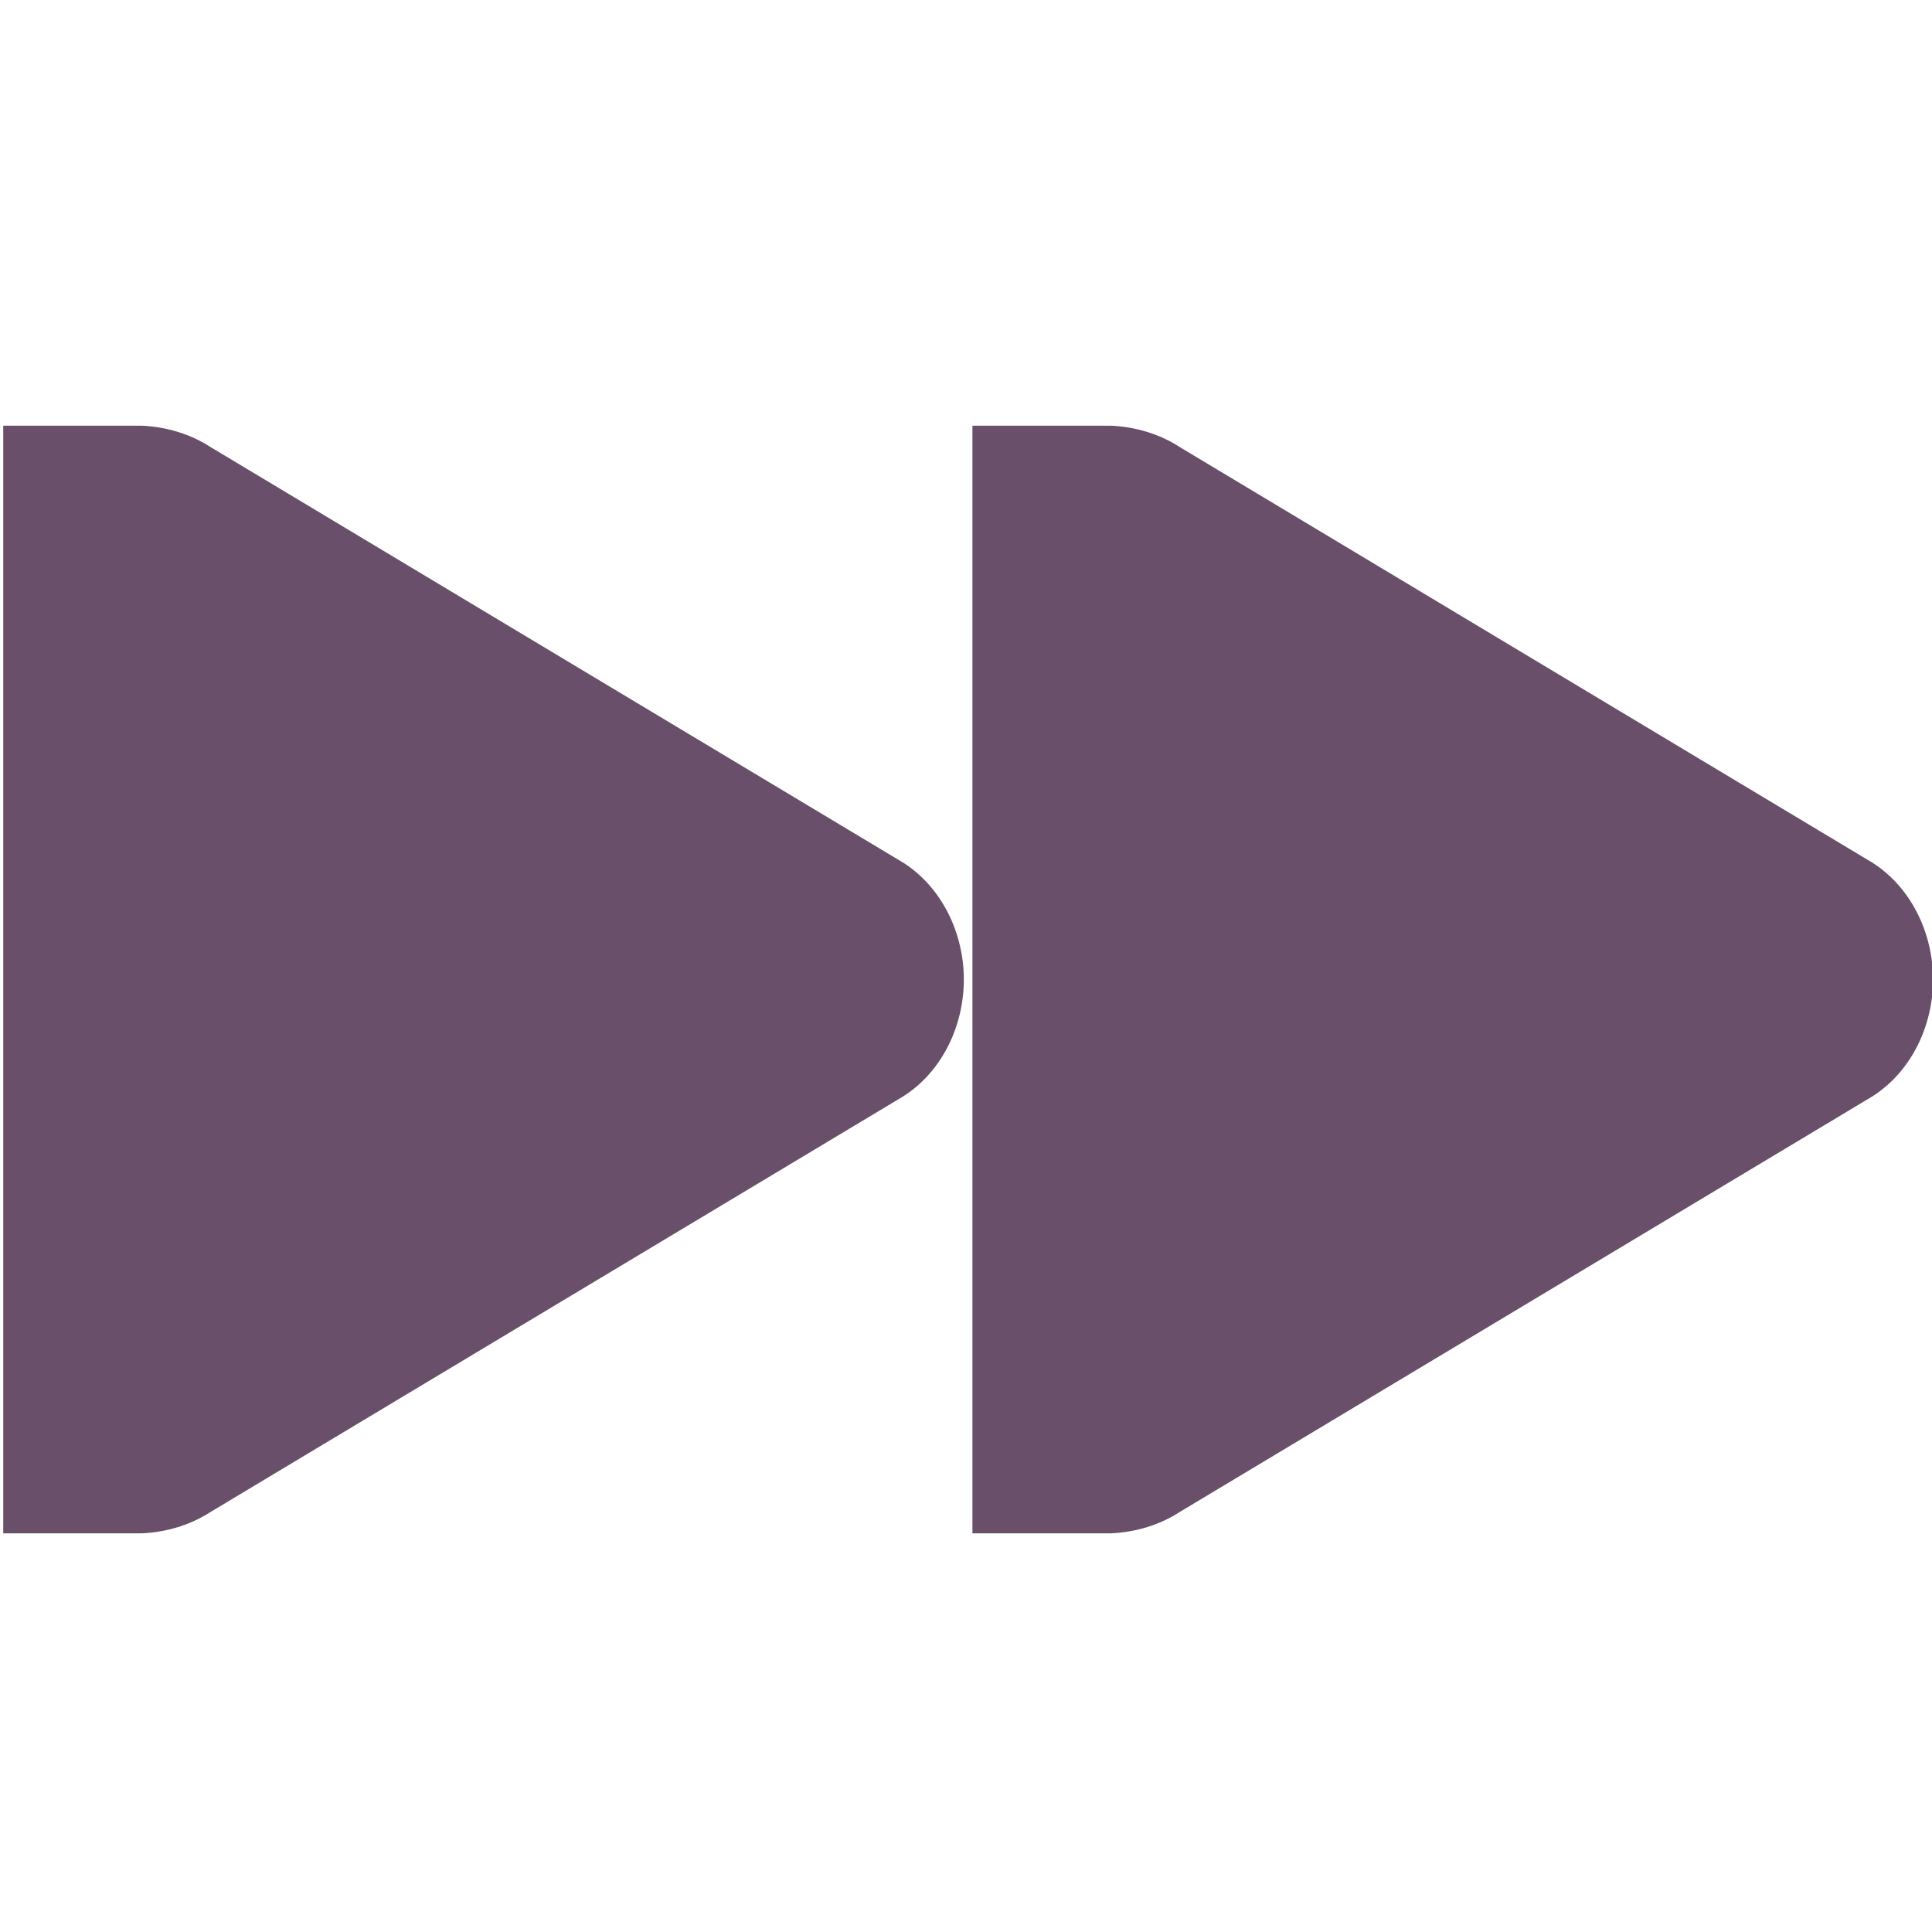
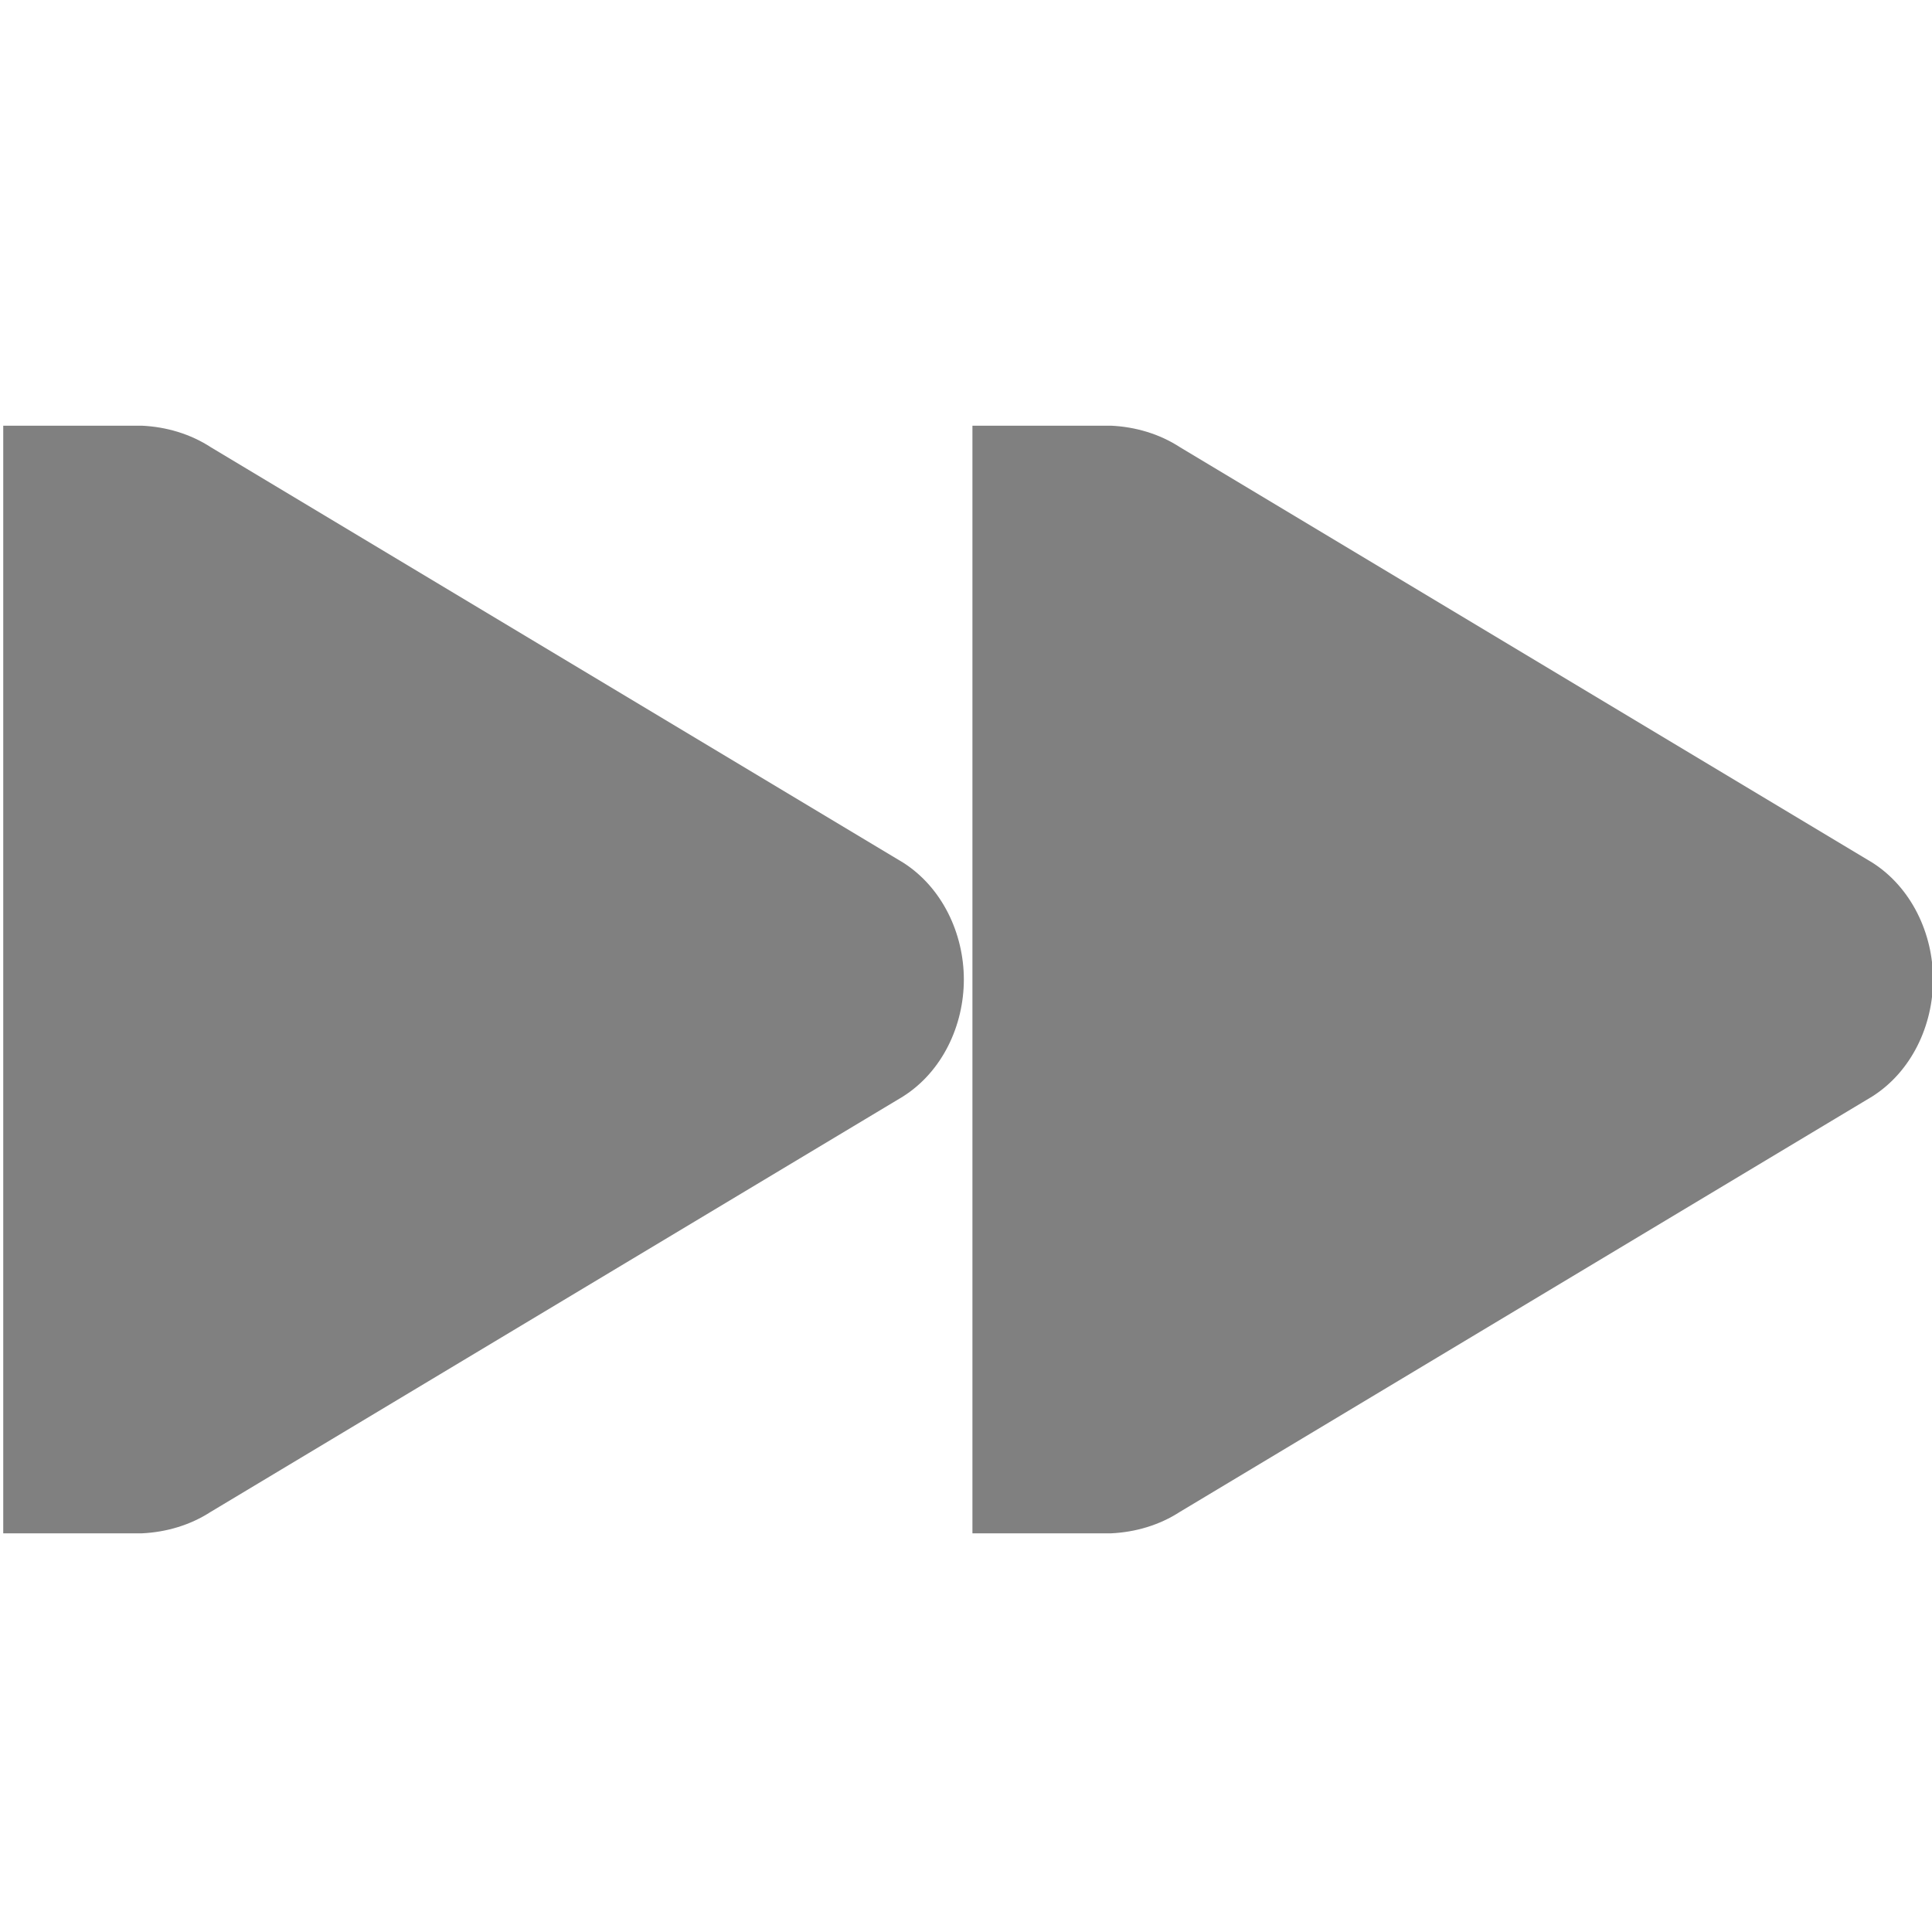
<svg xmlns="http://www.w3.org/2000/svg" width="256" height="256" id="svg2" version="1.1">
  <defs id="defs4" />
  <g id="layer1" transform="translate(0,-796.3622)">
-     <g id="g3033" transform="matrix(-18.34614,0,0,18.34614,275.6165,779.3834)" style="fill:#694f69;fill-opacity:1">
-       <g style="fill:#694f69;fill-opacity:1;display:inline" id="layer9-1" transform="translate(-60.0002,-606)" />
-       <g id="layer10-7" transform="translate(-60.0002,-606)" style="fill:#694f69;fill-opacity:1" />
-       <g id="layer11-4" transform="translate(-60.0002,-606)" style="fill:#694f69;fill-opacity:1" />
-       <g id="layer12-0" transform="translate(-60.0002,-606)" style="fill:#694f69;fill-opacity:1">
-         <g style="fill:#694f69;fill-opacity:1;display:inline" id="g3940" transform="translate(39.99995,119)">
-           <path style="font-size:medium;font-style:normal;font-variant:normal;font-weight:normal;font-stretch:normal;text-indent:0;text-align:start;text-decoration:none;line-height:normal;letter-spacing:normal;word-spacing:normal;text-transform:none;direction:ltr;block-progression:tb;writing-mode:lr-tb;text-anchor:start;color:#000000;fill:#694f69;fill-opacity:1;fill-rule:nonzero;stroke:none;stroke-width:2;marker:none;visibility:visible;display:inline;overflow:visible;enable-background:accumulate;font-family:Bitstream Vera Sans;-inkscape-font-specification:Bitstream Vera Sans" id="path3807-1-1-4-7-2" d="m 34,491 c -0.177,0.008 -0.351,0.059 -0.5,0.156 l -5,3 c -0.282,0.18 -0.438,0.512 -0.438,0.844 0,0.332 0.155,0.664 0.438,0.844 l 5,3 c 0.149,0.097 0.323,0.148 0.5,0.156 l 0.156,0 0.844,0 0,-8 -0.844,0 z" />
-           <path style="font-size:medium;font-style:normal;font-variant:normal;font-weight:normal;font-stretch:normal;text-indent:0;text-align:start;text-decoration:none;line-height:normal;letter-spacing:normal;word-spacing:normal;text-transform:none;direction:ltr;block-progression:tb;writing-mode:lr-tb;text-anchor:start;color:#000000;fill:#694f69;fill-opacity:1;fill-rule:nonzero;stroke:none;stroke-width:2;marker:none;visibility:visible;display:inline;overflow:visible;enable-background:accumulate;font-family:Bitstream Vera Sans;-inkscape-font-specification:Bitstream Vera Sans" id="path3807-1-1-4-7-2-0" d="m 27,491 c -0.177,0.008 -0.351,0.059 -0.5,0.156 l -5,3 c -0.282,0.18 -0.438,0.512 -0.438,0.844 0,0.332 0.155,0.664 0.438,0.844 l 5,3 c 0.149,0.097 0.323,0.148 0.5,0.156 l 0.156,0 0.844,0 0,-8 -0.844,0 z" />
+     <g id="g3033" transform="matrix(-18.34614,0,0,18.34614,275.6165,779.3834)" style="fill:#808080;fill-opacity:1">
+       <g style="fill:#808080;fill-opacity:1;display:inline" id="layer9-1" transform="translate(-60.0002,-606)" />
+       <g id="layer10-7" transform="translate(-60.0002,-606)" style="fill:#808080;fill-opacity:1" />
+       <g id="layer11-4" transform="translate(-60.0002,-606)" style="fill:#808080;fill-opacity:1" />
+       <g id="layer12-0" transform="translate(-60.0002,-606)" style="fill:#808080;fill-opacity:1">
+         <g style="fill:#808080;fill-opacity:1;display:inline" id="g3940" transform="translate(39.99995,119)">
+           <path style="font-size:medium;font-style:normal;font-variant:normal;font-weight:normal;font-stretch:normal;text-indent:0;text-align:start;text-decoration:none;line-height:normal;letter-spacing:normal;word-spacing:normal;text-transform:none;direction:ltr;block-progression:tb;writing-mode:lr-tb;text-anchor:start;color:#000000;fill:#808080;fill-opacity:1;fill-rule:nonzero;stroke:none;stroke-width:2;marker:none;visibility:visible;display:inline;overflow:visible;enable-background:accumulate;font-family:Bitstream Vera Sans;-inkscape-font-specification:Bitstream Vera Sans" id="path3807-1-1-4-7-2" d="m 34,491 c -0.177,0.008 -0.351,0.059 -0.5,0.156 l -5,3 c -0.282,0.18 -0.438,0.512 -0.438,0.844 0,0.332 0.155,0.664 0.438,0.844 l 5,3 c 0.149,0.097 0.323,0.148 0.5,0.156 l 0.156,0 0.844,0 0,-8 -0.844,0 z" />
+           <path style="font-size:medium;font-style:normal;font-variant:normal;font-weight:normal;font-stretch:normal;text-indent:0;text-align:start;text-decoration:none;line-height:normal;letter-spacing:normal;word-spacing:normal;text-transform:none;direction:ltr;block-progression:tb;writing-mode:lr-tb;text-anchor:start;color:#000000;fill:#808080;fill-opacity:1;fill-rule:nonzero;stroke:none;stroke-width:2;marker:none;visibility:visible;display:inline;overflow:visible;enable-background:accumulate;font-family:Bitstream Vera Sans;-inkscape-font-specification:Bitstream Vera Sans" id="path3807-1-1-4-7-2-0" d="m 27,491 c -0.177,0.008 -0.351,0.059 -0.5,0.156 l -5,3 c -0.282,0.18 -0.438,0.512 -0.438,0.844 0,0.332 0.155,0.664 0.438,0.844 l 5,3 c 0.149,0.097 0.323,0.148 0.5,0.156 l 0.156,0 0.844,0 0,-8 -0.844,0 z" />
        </g>
      </g>
-       <g id="layer13-9" transform="translate(-60.0002,-606)" style="fill:#694f69;fill-opacity:1" />
-       <g id="layer14-4" transform="translate(-60.0002,-606)" style="fill:#694f69;fill-opacity:1" />
-       <g style="fill:#694f69;fill-opacity:1;display:inline" id="layer15-8" transform="translate(-60.0002,-606)" />
+       <g id="layer13-9" transform="translate(-60.0002,-606)" style="fill:#808080;fill-opacity:1" />
+       <g id="layer14-4" transform="translate(-60.0002,-606)" style="fill:#808080;fill-opacity:1" />
+       <g style="fill:#808080;fill-opacity:1;display:inline" id="layer15-8" transform="translate(-60.0002,-606)" />
    </g>
  </g>
</svg>
